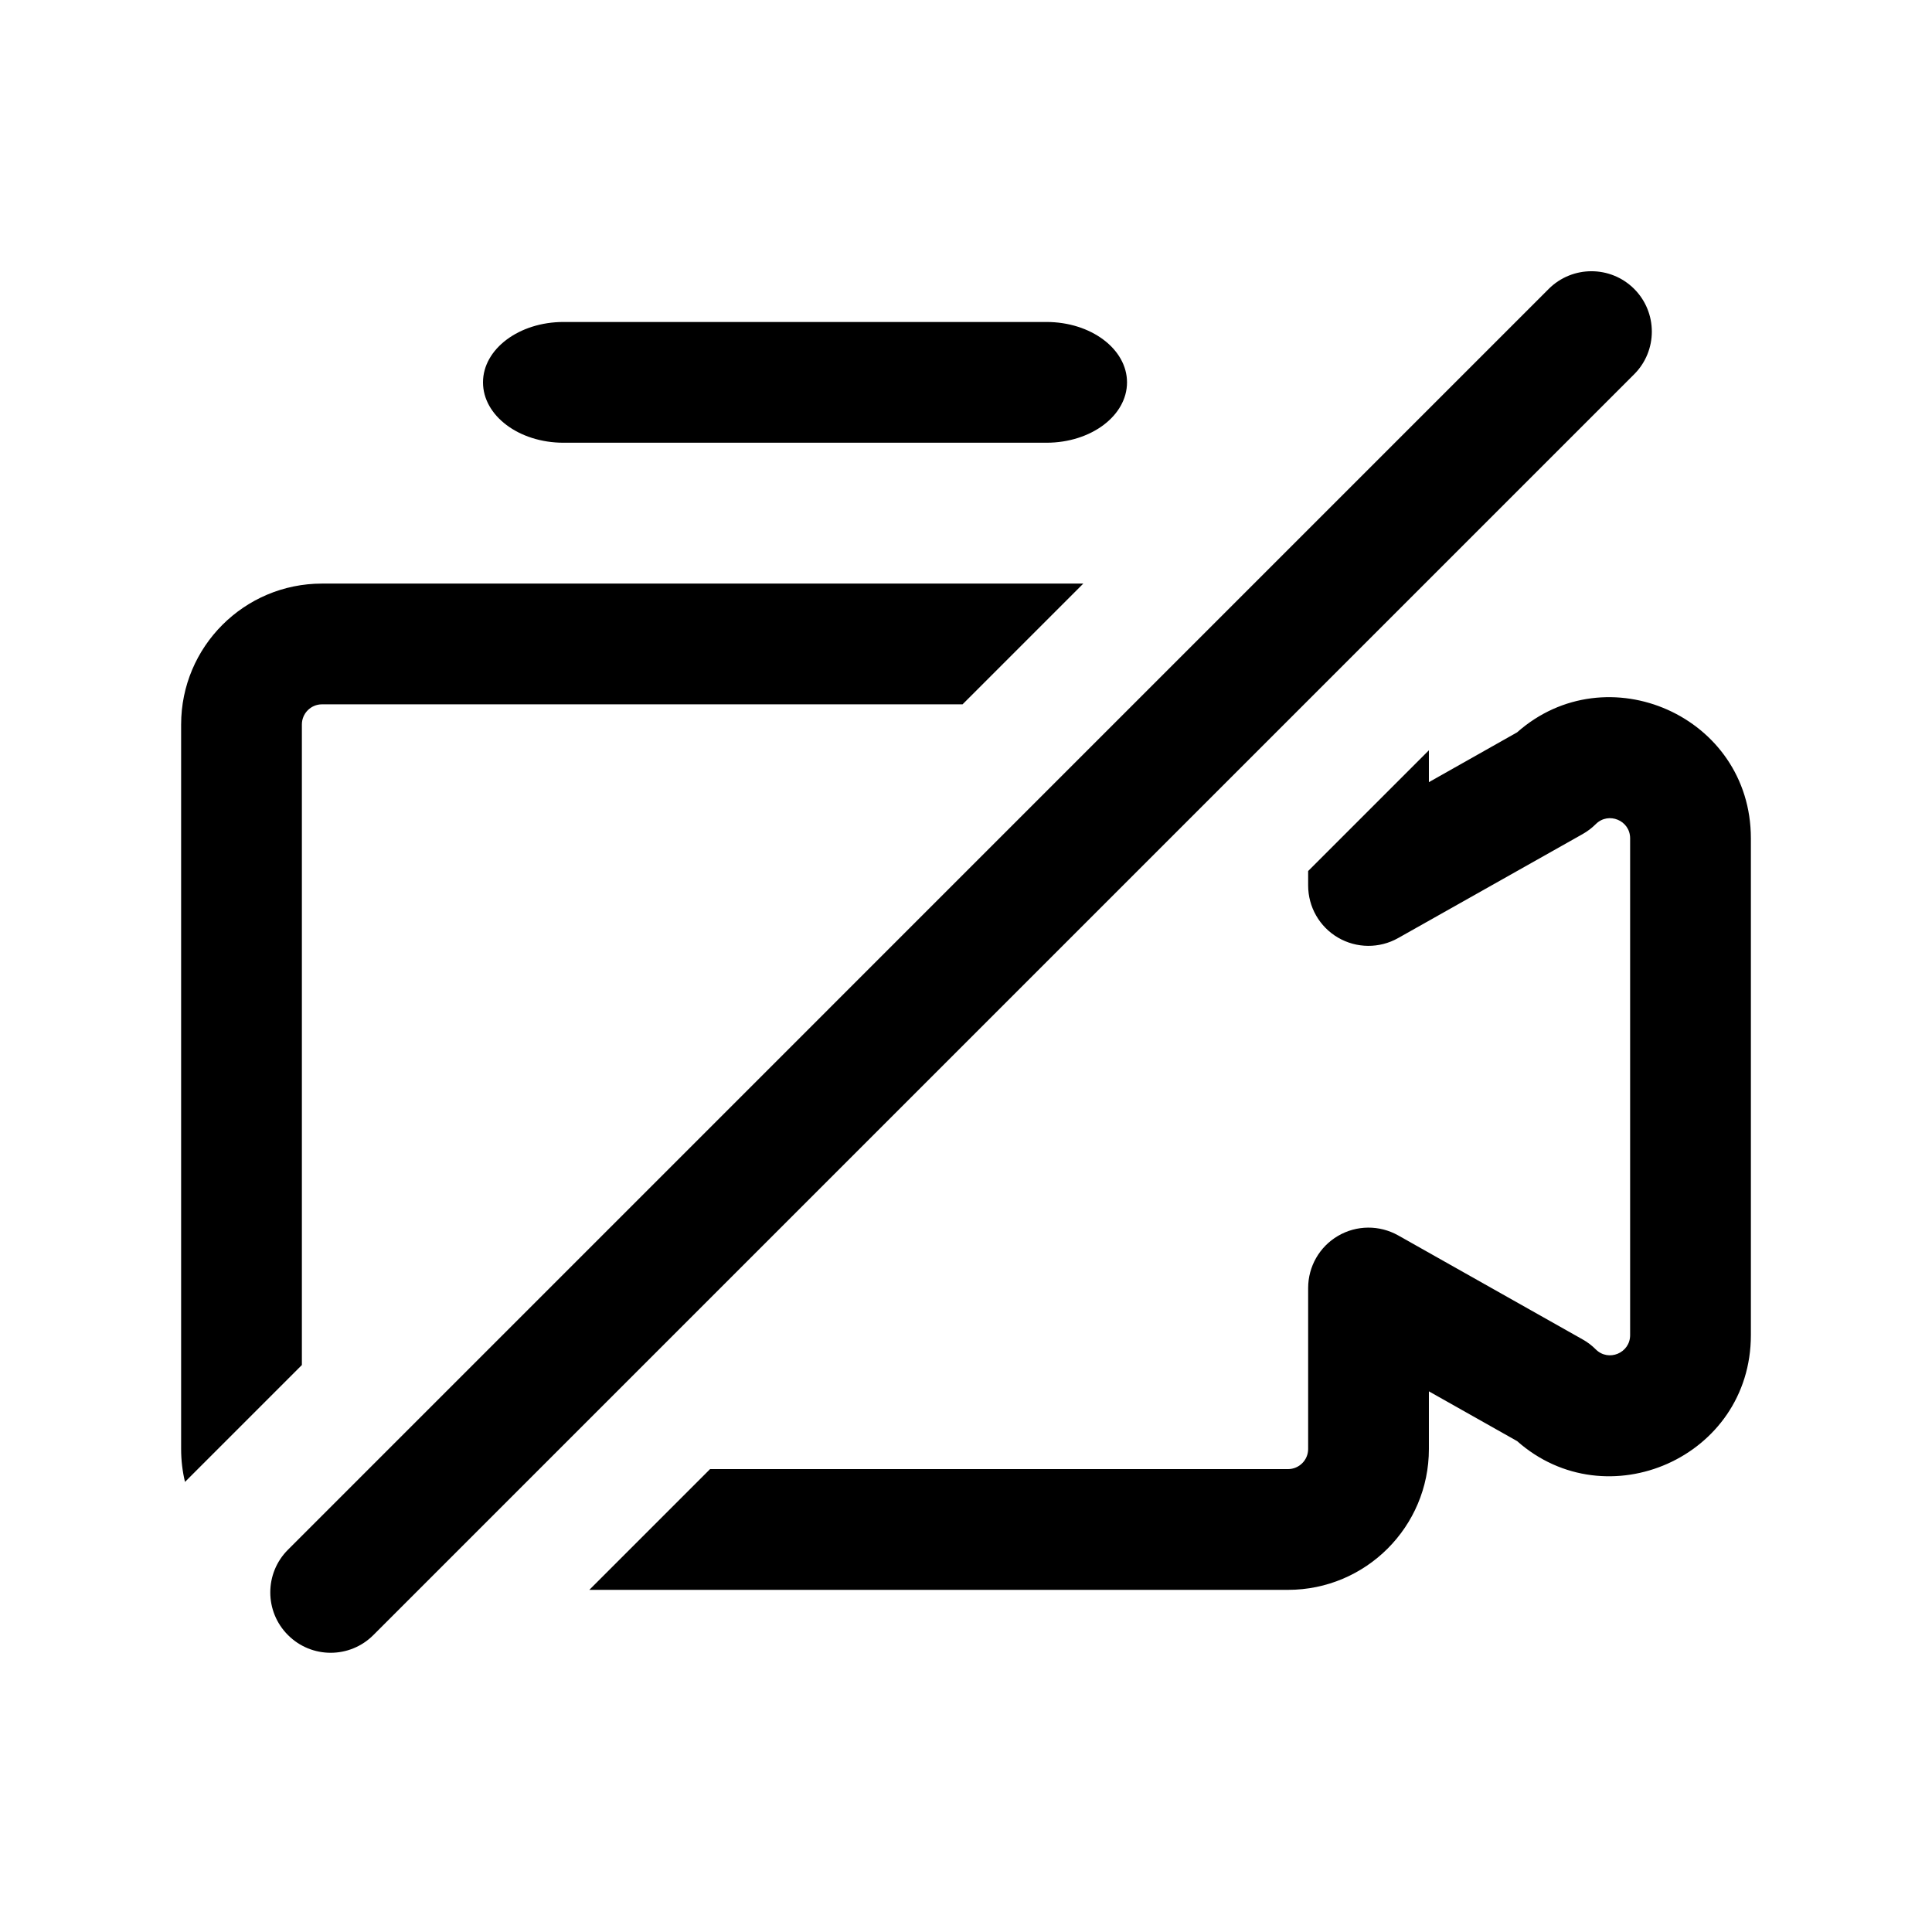
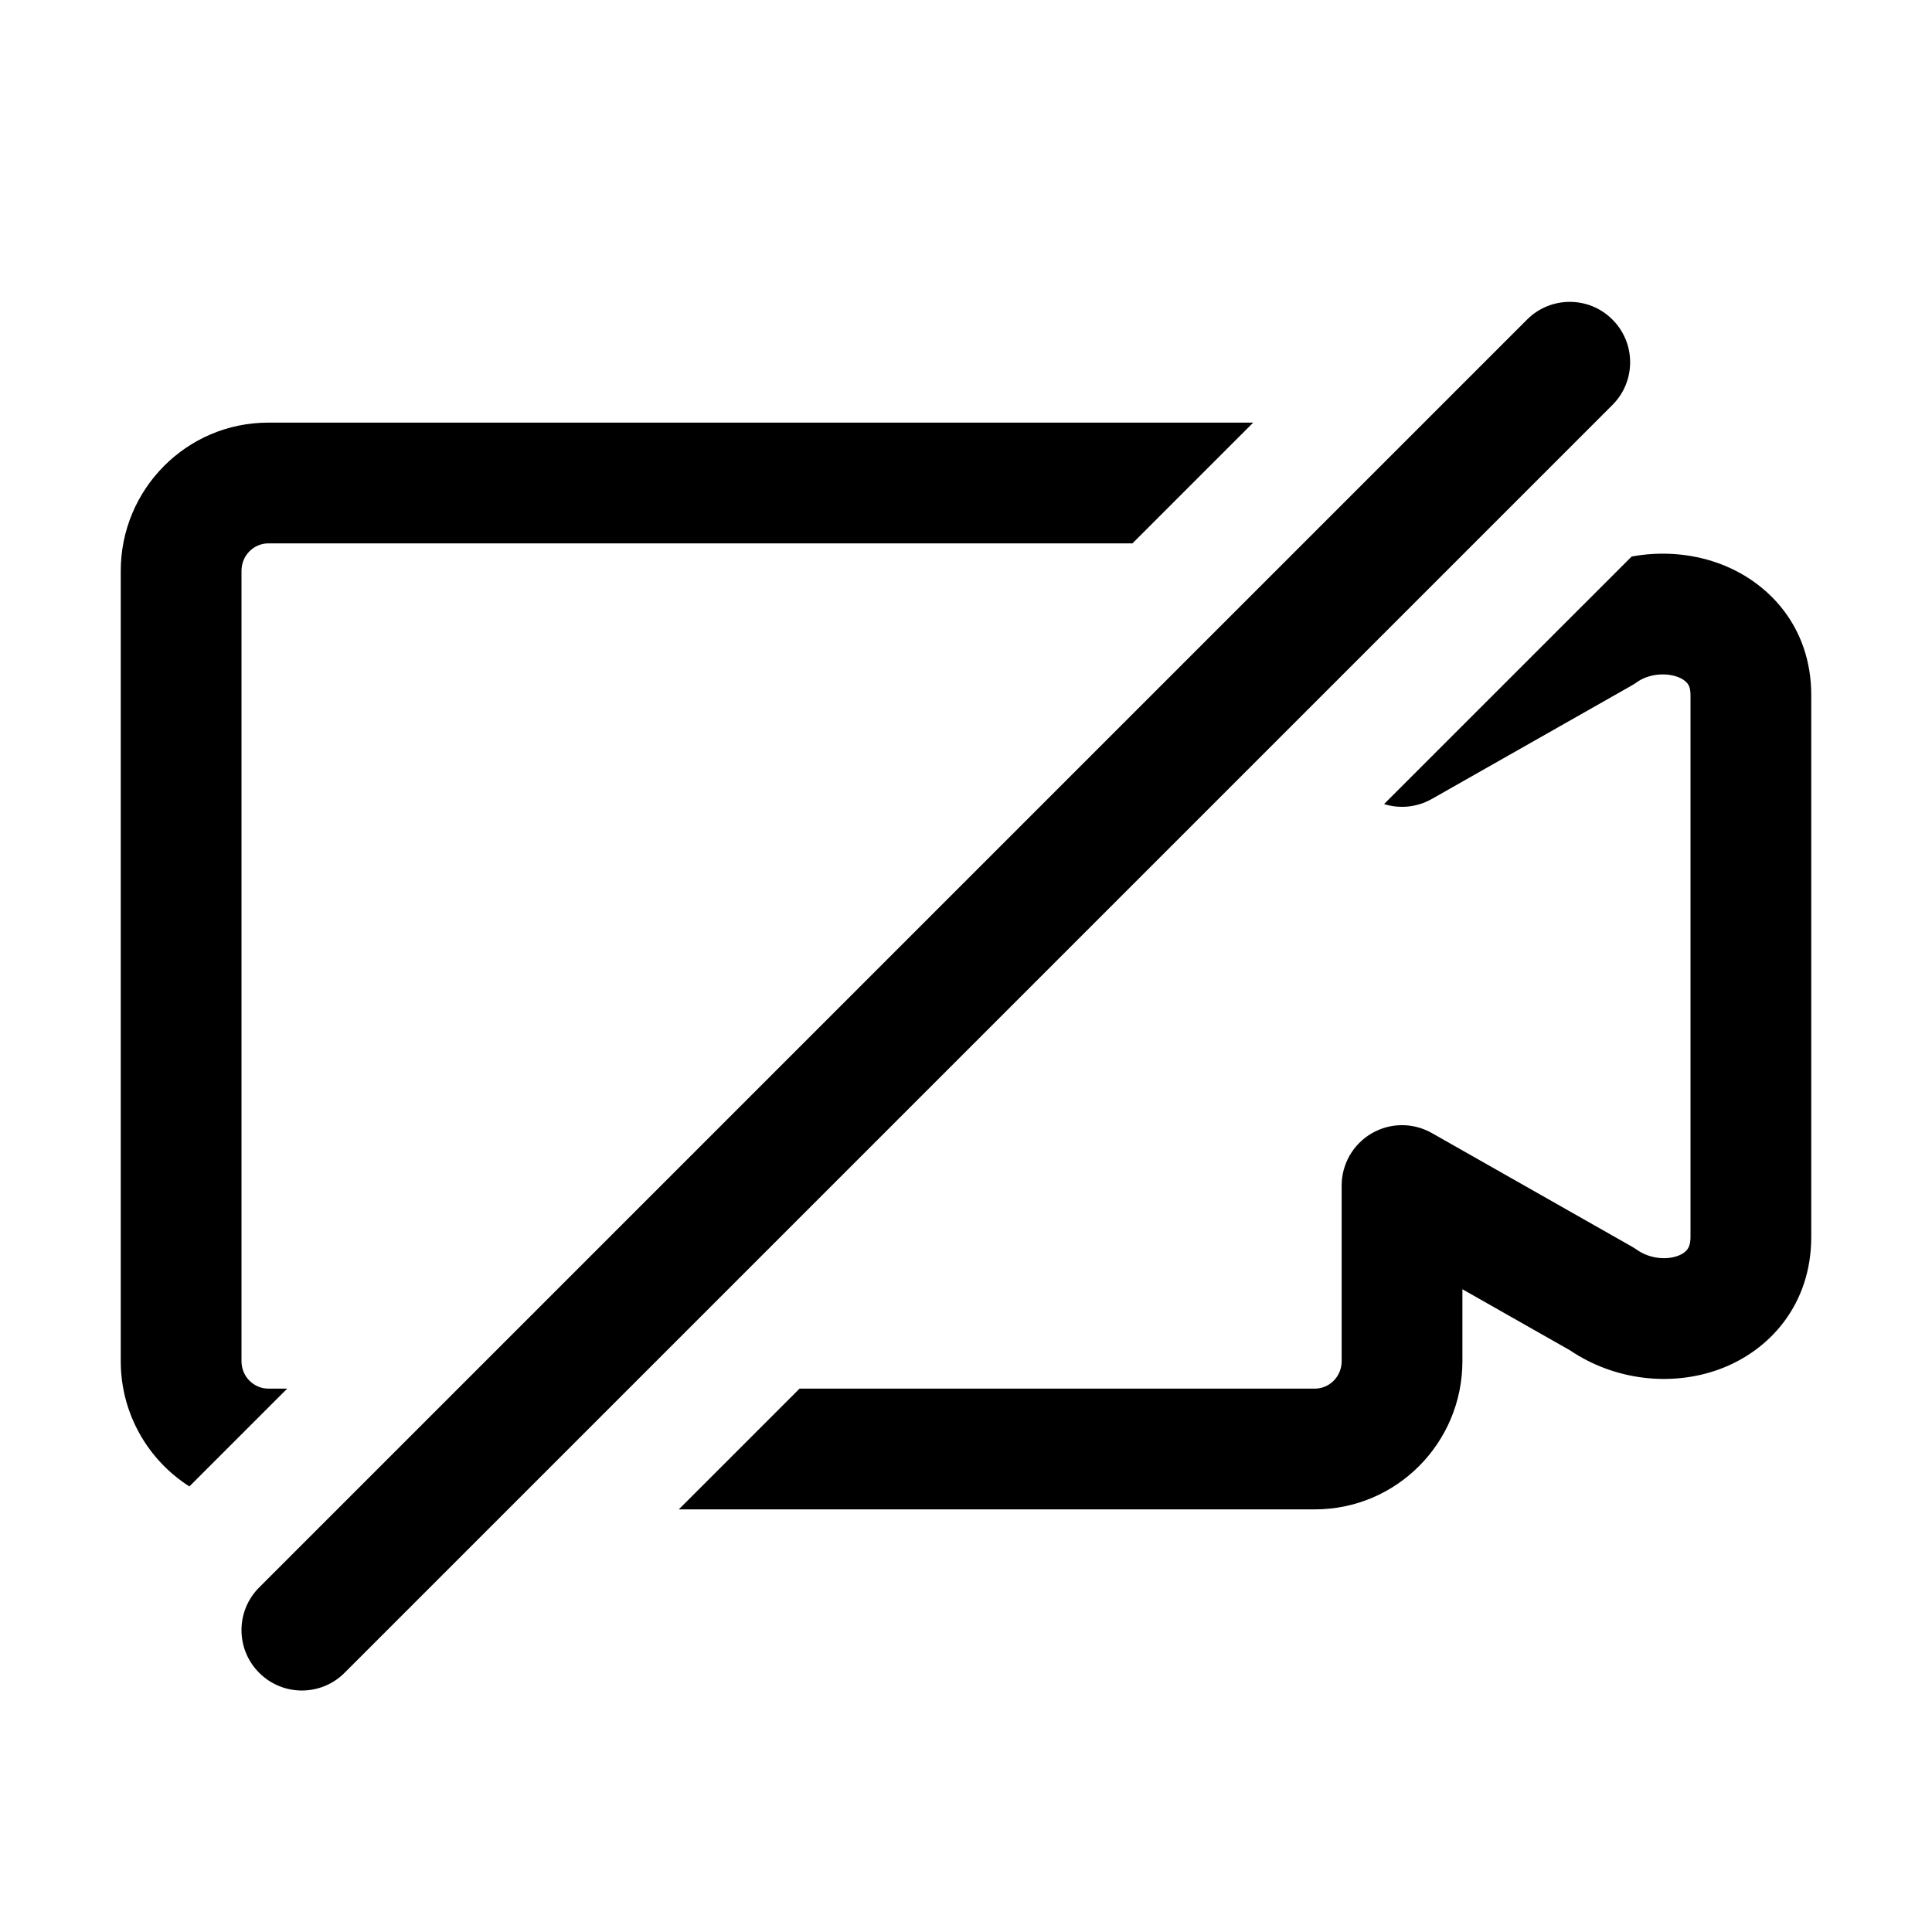
<svg xmlns="http://www.w3.org/2000/svg" viewBox="0 0 32 32">
-   <path d="M27.067 4.785C27.457 5.176 27.457 5.809 27.067 6.199L6.184 27.082C5.793 27.473 5.16 27.473 4.77 27.082C4.379 26.692 4.379 26.058 4.77 25.668L25.652 4.785C26.043 4.395 26.676 4.395 27.067 4.785ZM9.333 5.333H17.333C18.07 5.333 18.667 5.781 18.667 6.333C18.667 6.886 18.07 7.333 17.333 7.333H9.333C8.597 7.333 8 6.886 8 6.333C8 5.781 8.597 5.333 9.333 5.333ZM17.943 9.666L15.943 11.666H5.333C5.149 11.666 5 11.816 5 12V22.609L3.064 24.545C3.022 24.37 3 24.188 3 24V12C3 10.711 4.045 9.666 5.333 9.666H17.943ZM11.761 24.333H21.333C21.517 24.333 21.667 24.184 21.667 24V21.333C21.667 20.978 21.855 20.649 22.162 20.47C22.469 20.29 22.848 20.288 23.158 20.462L26.215 22.186C26.294 22.23 26.367 22.286 26.431 22.35C26.641 22.56 27 22.411 27 22.114V13.885C27 13.588 26.641 13.44 26.431 13.65C26.367 13.714 26.294 13.769 26.215 13.814L23.158 15.537C22.848 15.712 22.469 15.709 22.162 15.53C21.855 15.351 21.667 15.022 21.667 14.666V14.427L23.667 12.427V12.955L25.128 12.13C26.61 10.818 29 11.858 29 13.885V22.114C29 24.141 26.61 25.181 25.128 23.869L23.667 23.045V24C23.667 25.288 22.622 26.333 21.333 26.333H9.761L11.761 24.333Z" />
+   <path d="M20.757 7H4.444C3.088 7 2 8.106 2 9.455V22.546C2 23.415 2.452 24.184 3.137 24.62L4.757 23H4.444C4.206 23 4 22.803 4 22.546V9.455C4 9.197 4.206 9 4.444 9H18.757L20.757 7Z" />
+   <path d="M22.924 13.318L27.025 9.218C27.505 9.129 28.001 9.166 28.445 9.323C29.287 9.62 30 10.38 30 11.512V20.488C30 21.601 29.317 22.375 28.468 22.683C27.683 22.967 26.746 22.867 26.003 22.365L24.222 21.354V22.546C24.222 23.895 23.134 25 21.778 25H11.243L13.243 23H21.778C22.017 23 22.222 22.803 22.222 22.546V19.636C22.222 19.28 22.412 18.951 22.719 18.772C23.027 18.593 23.406 18.591 23.716 18.767L27.028 20.647C27.056 20.663 27.084 20.681 27.11 20.699C27.322 20.848 27.596 20.872 27.787 20.802C27.874 20.771 27.922 20.728 27.947 20.695C27.968 20.667 28 20.61 28 20.488V11.512C28 11.397 27.97 11.346 27.95 11.32C27.924 11.287 27.873 11.242 27.779 11.209C27.569 11.135 27.295 11.169 27.114 11.298C27.087 11.317 27.058 11.336 27.028 11.353L23.716 13.233C23.472 13.371 23.186 13.4 22.924 13.318Z" />
+   <path d="M25.293 5.293C25.683 4.902 26.317 4.902 26.707 5.293C27.098 5.683 27.098 6.317 26.707 6.707L5.707 27.707C5.317 28.098 4.683 28.098 4.293 27.707C3.902 27.317 3.902 26.683 4.293 26.293L25.293 5.293Z" />
</svg>
